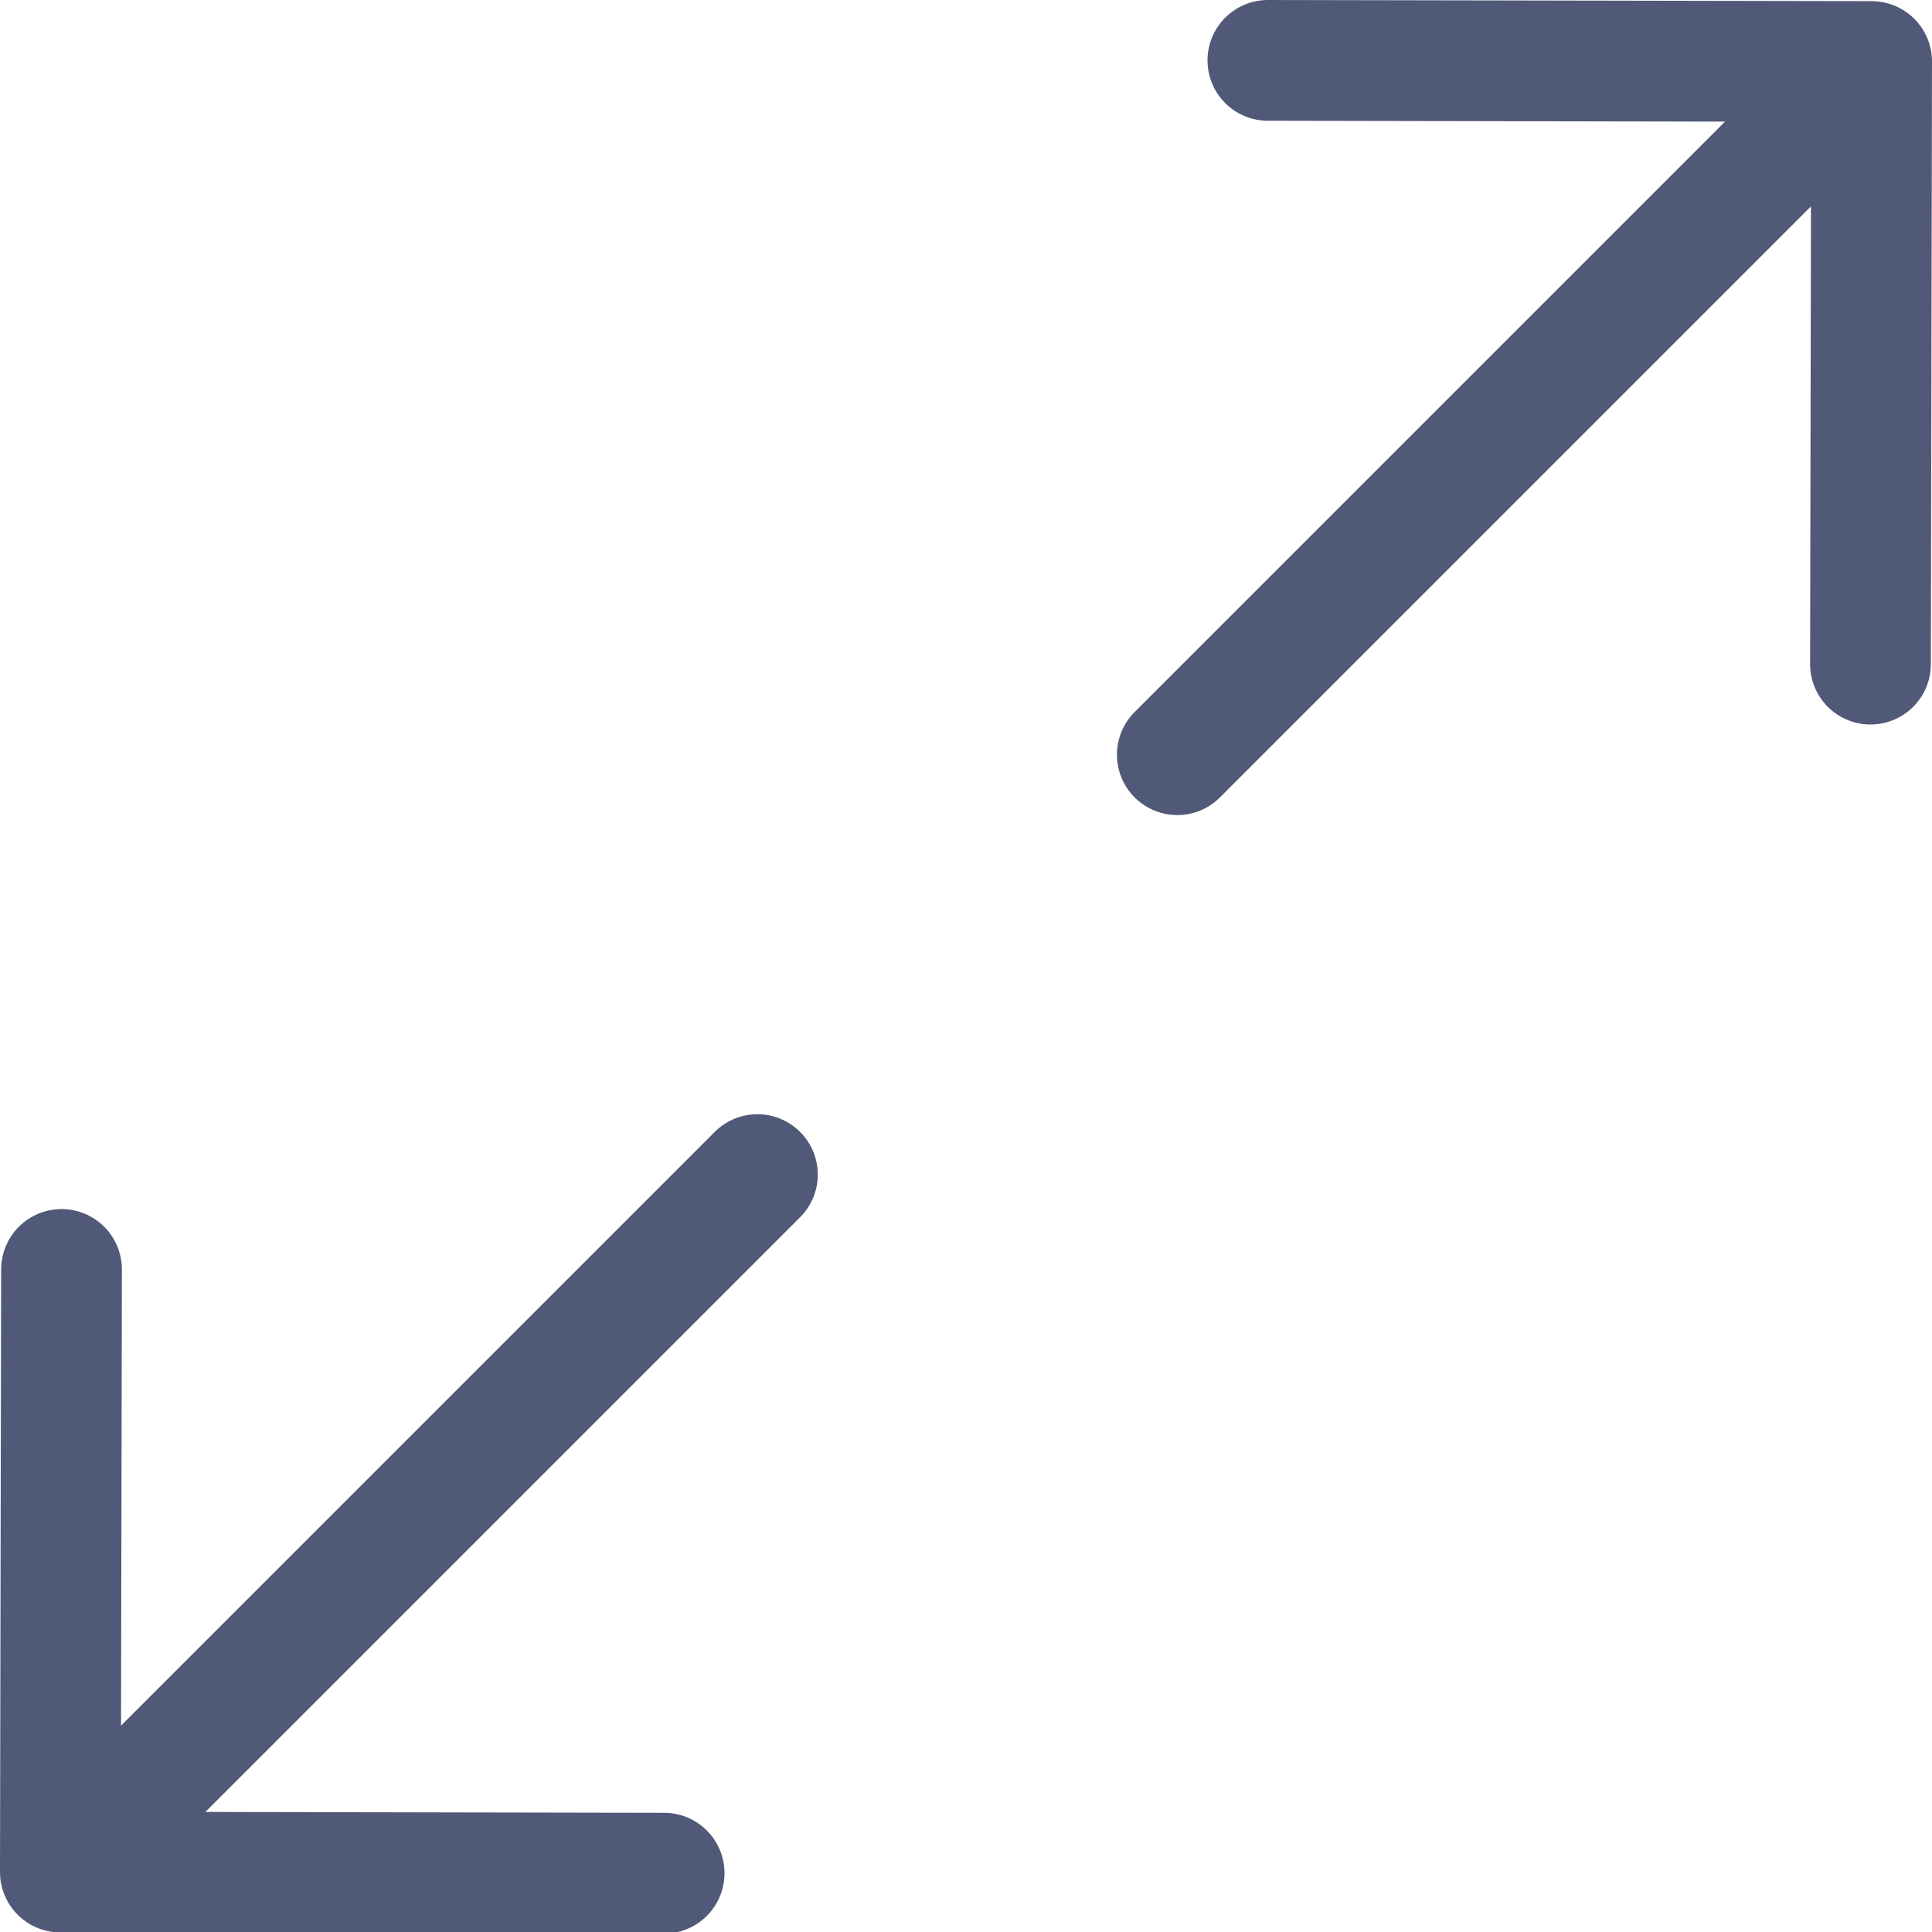
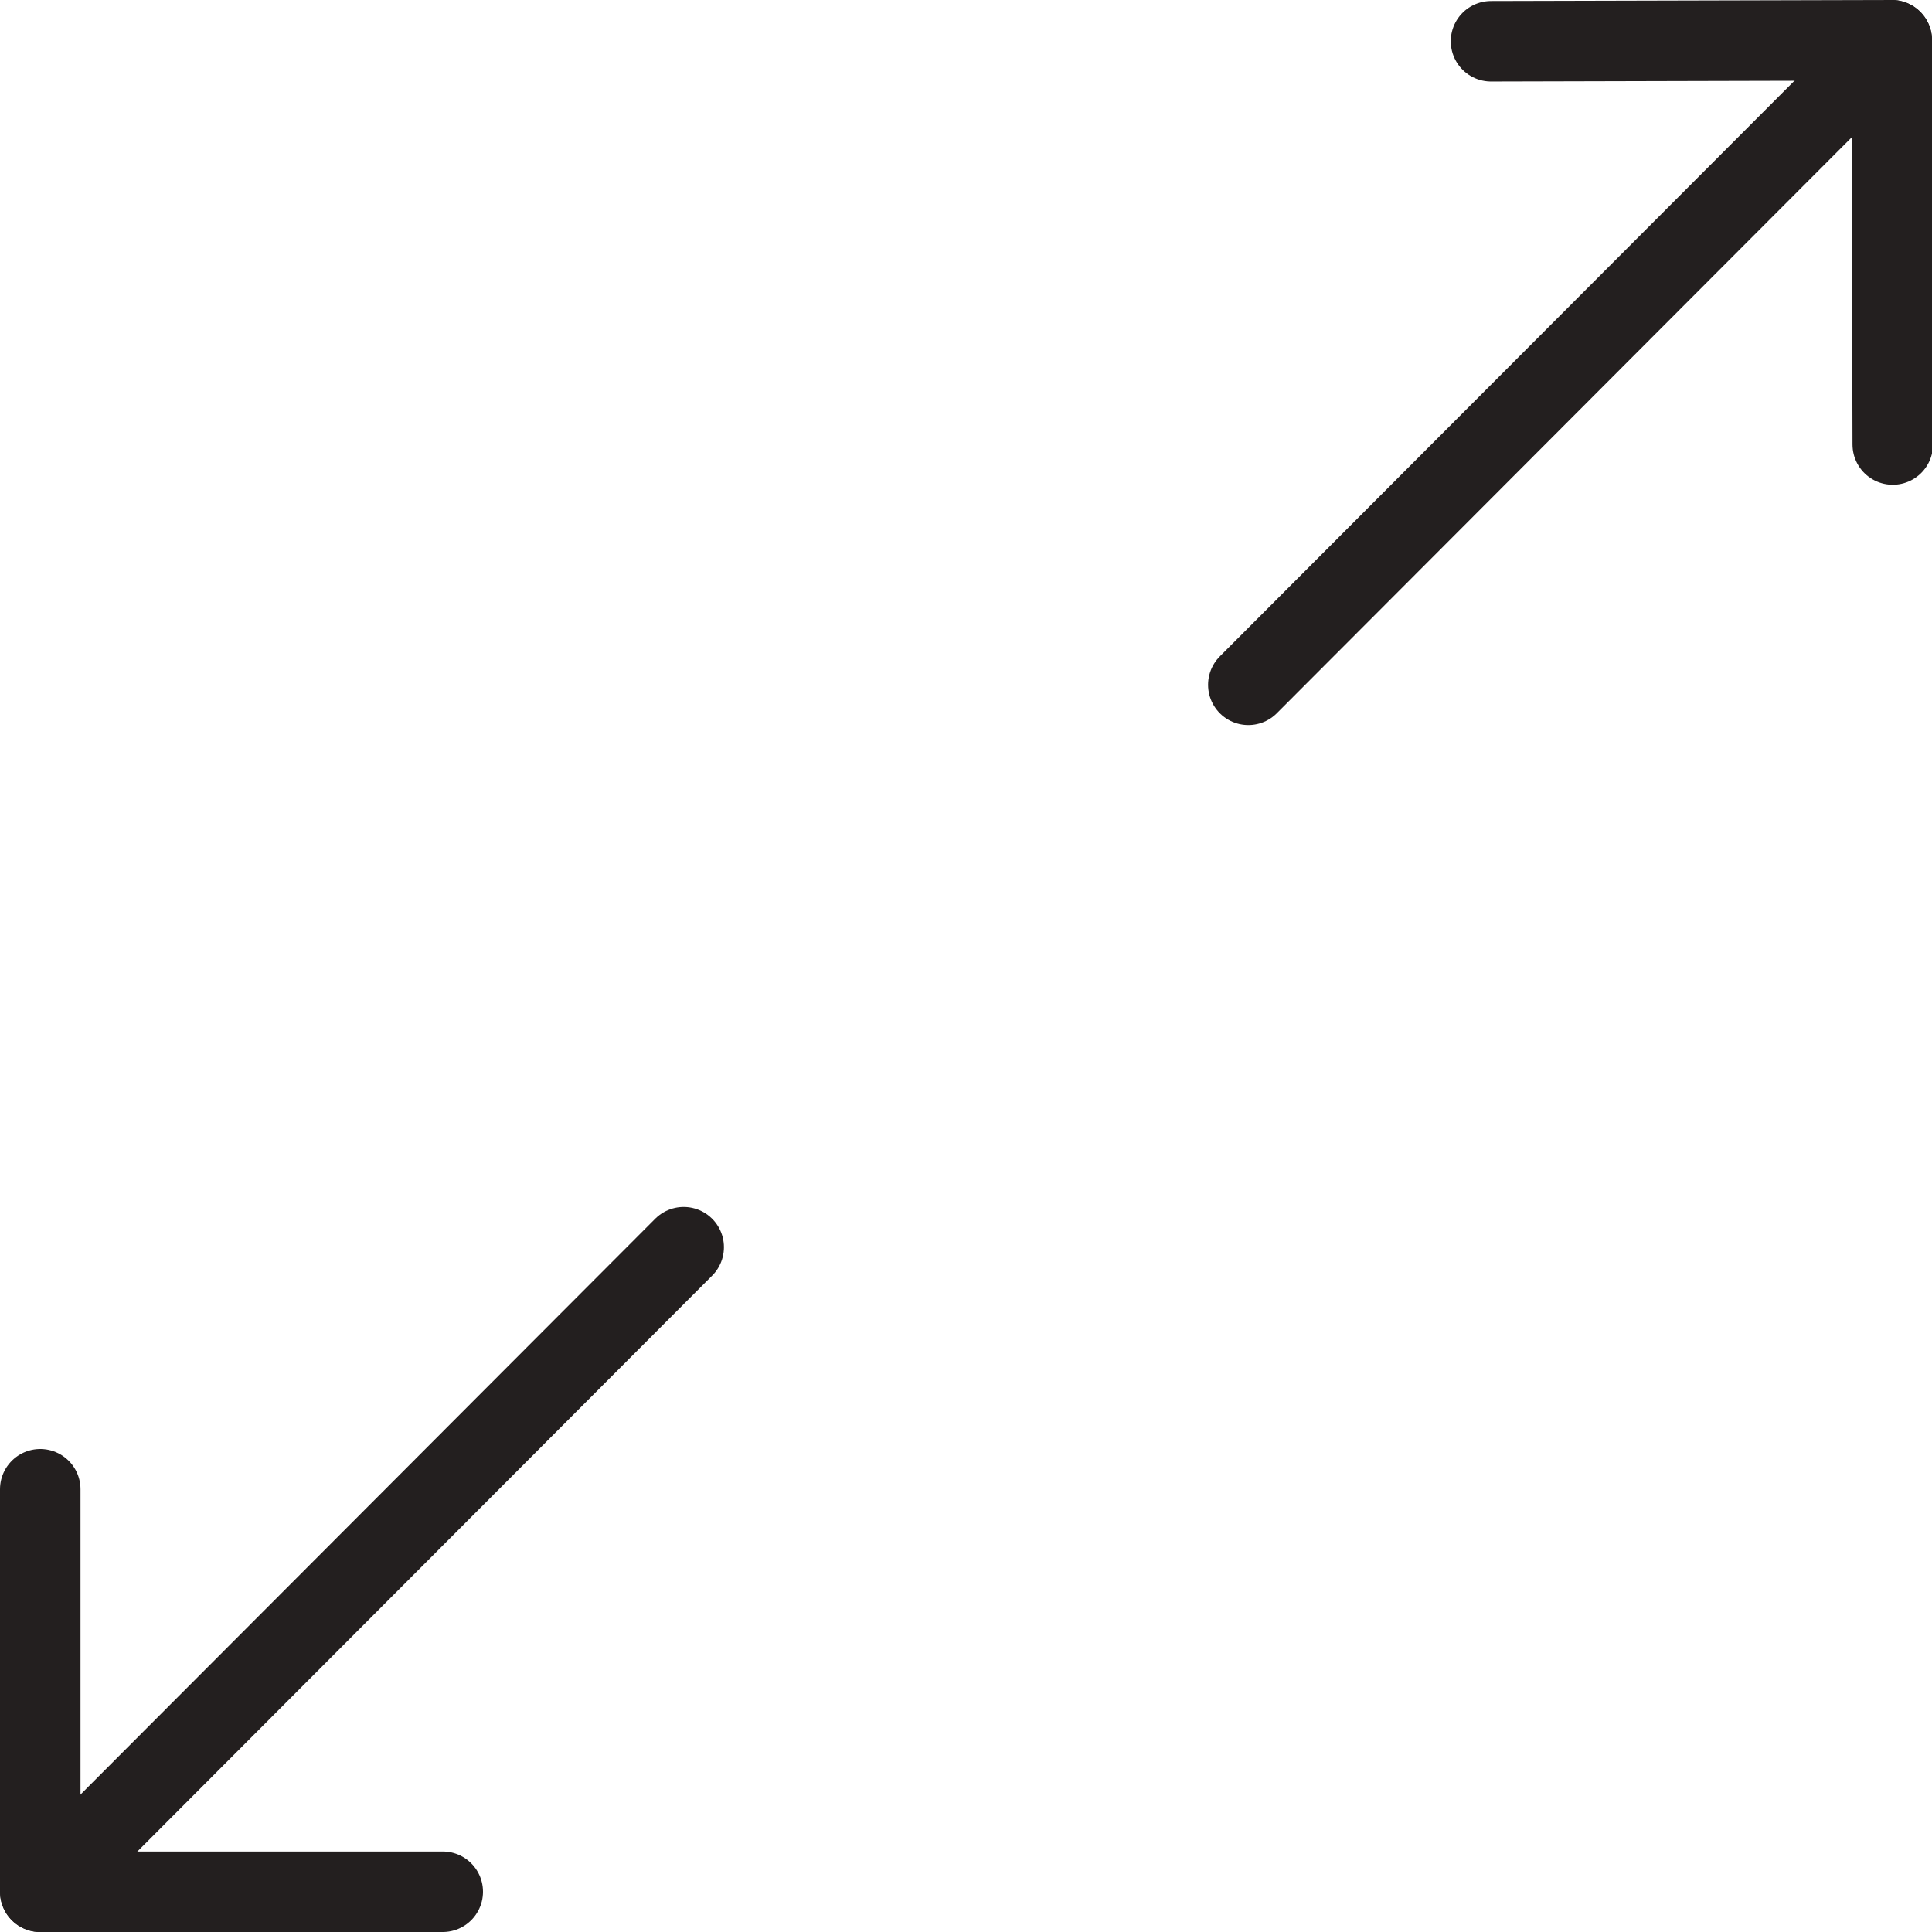
- <svg xmlns="http://www.w3.org/2000/svg" width="32px" height="32px" viewBox="0 0 32 32" version="1.1">
+ <svg xmlns="http://www.w3.org/2000/svg" width="48px" height="48px" viewBox="0 0 48 48" version="1.1">
  <defs />
  <g id="Icons" stroke="none" stroke-width="1" fill="none" fill-rule="evenodd">
-     <g id="maximize" stroke="#505977" stroke-width="2" stroke-linecap="round" stroke-linejoin="round">
-       <path d="M30.981,11 L31,1.019 L21,1" id="Stroke-3706" />
-       <path d="M11,31.026 L1,31.007 L1.019,21.026" id="Stroke-3705" />
-       <path d="M1.5,30.5 L12.545,19.455" id="Line" />
-       <path d="M19.5,12.5 L30.545,1.455" id="Line-2" />
+     <g id="maximize" stroke="#231F1F" stroke-width="2" stroke-linecap="round" stroke-linejoin="round">
+       <g id="Group" transform="translate(1, 1)">
+         <path d="M15.986,29.986 L0.001,46.001" id="Stroke-3768" />
+         <path d="M10,46 L0,46 L0,36" id="Stroke-3769" />
+         <path d="M30.014,16.014 L46.001,-0.001" id="Stroke-3770" />
+         <path d="M36.044,0.025 L46,9.99999993e-05 L46.025,10.044" id="Stroke-3771" />
+       </g>
    </g>
  </g>
</svg>
